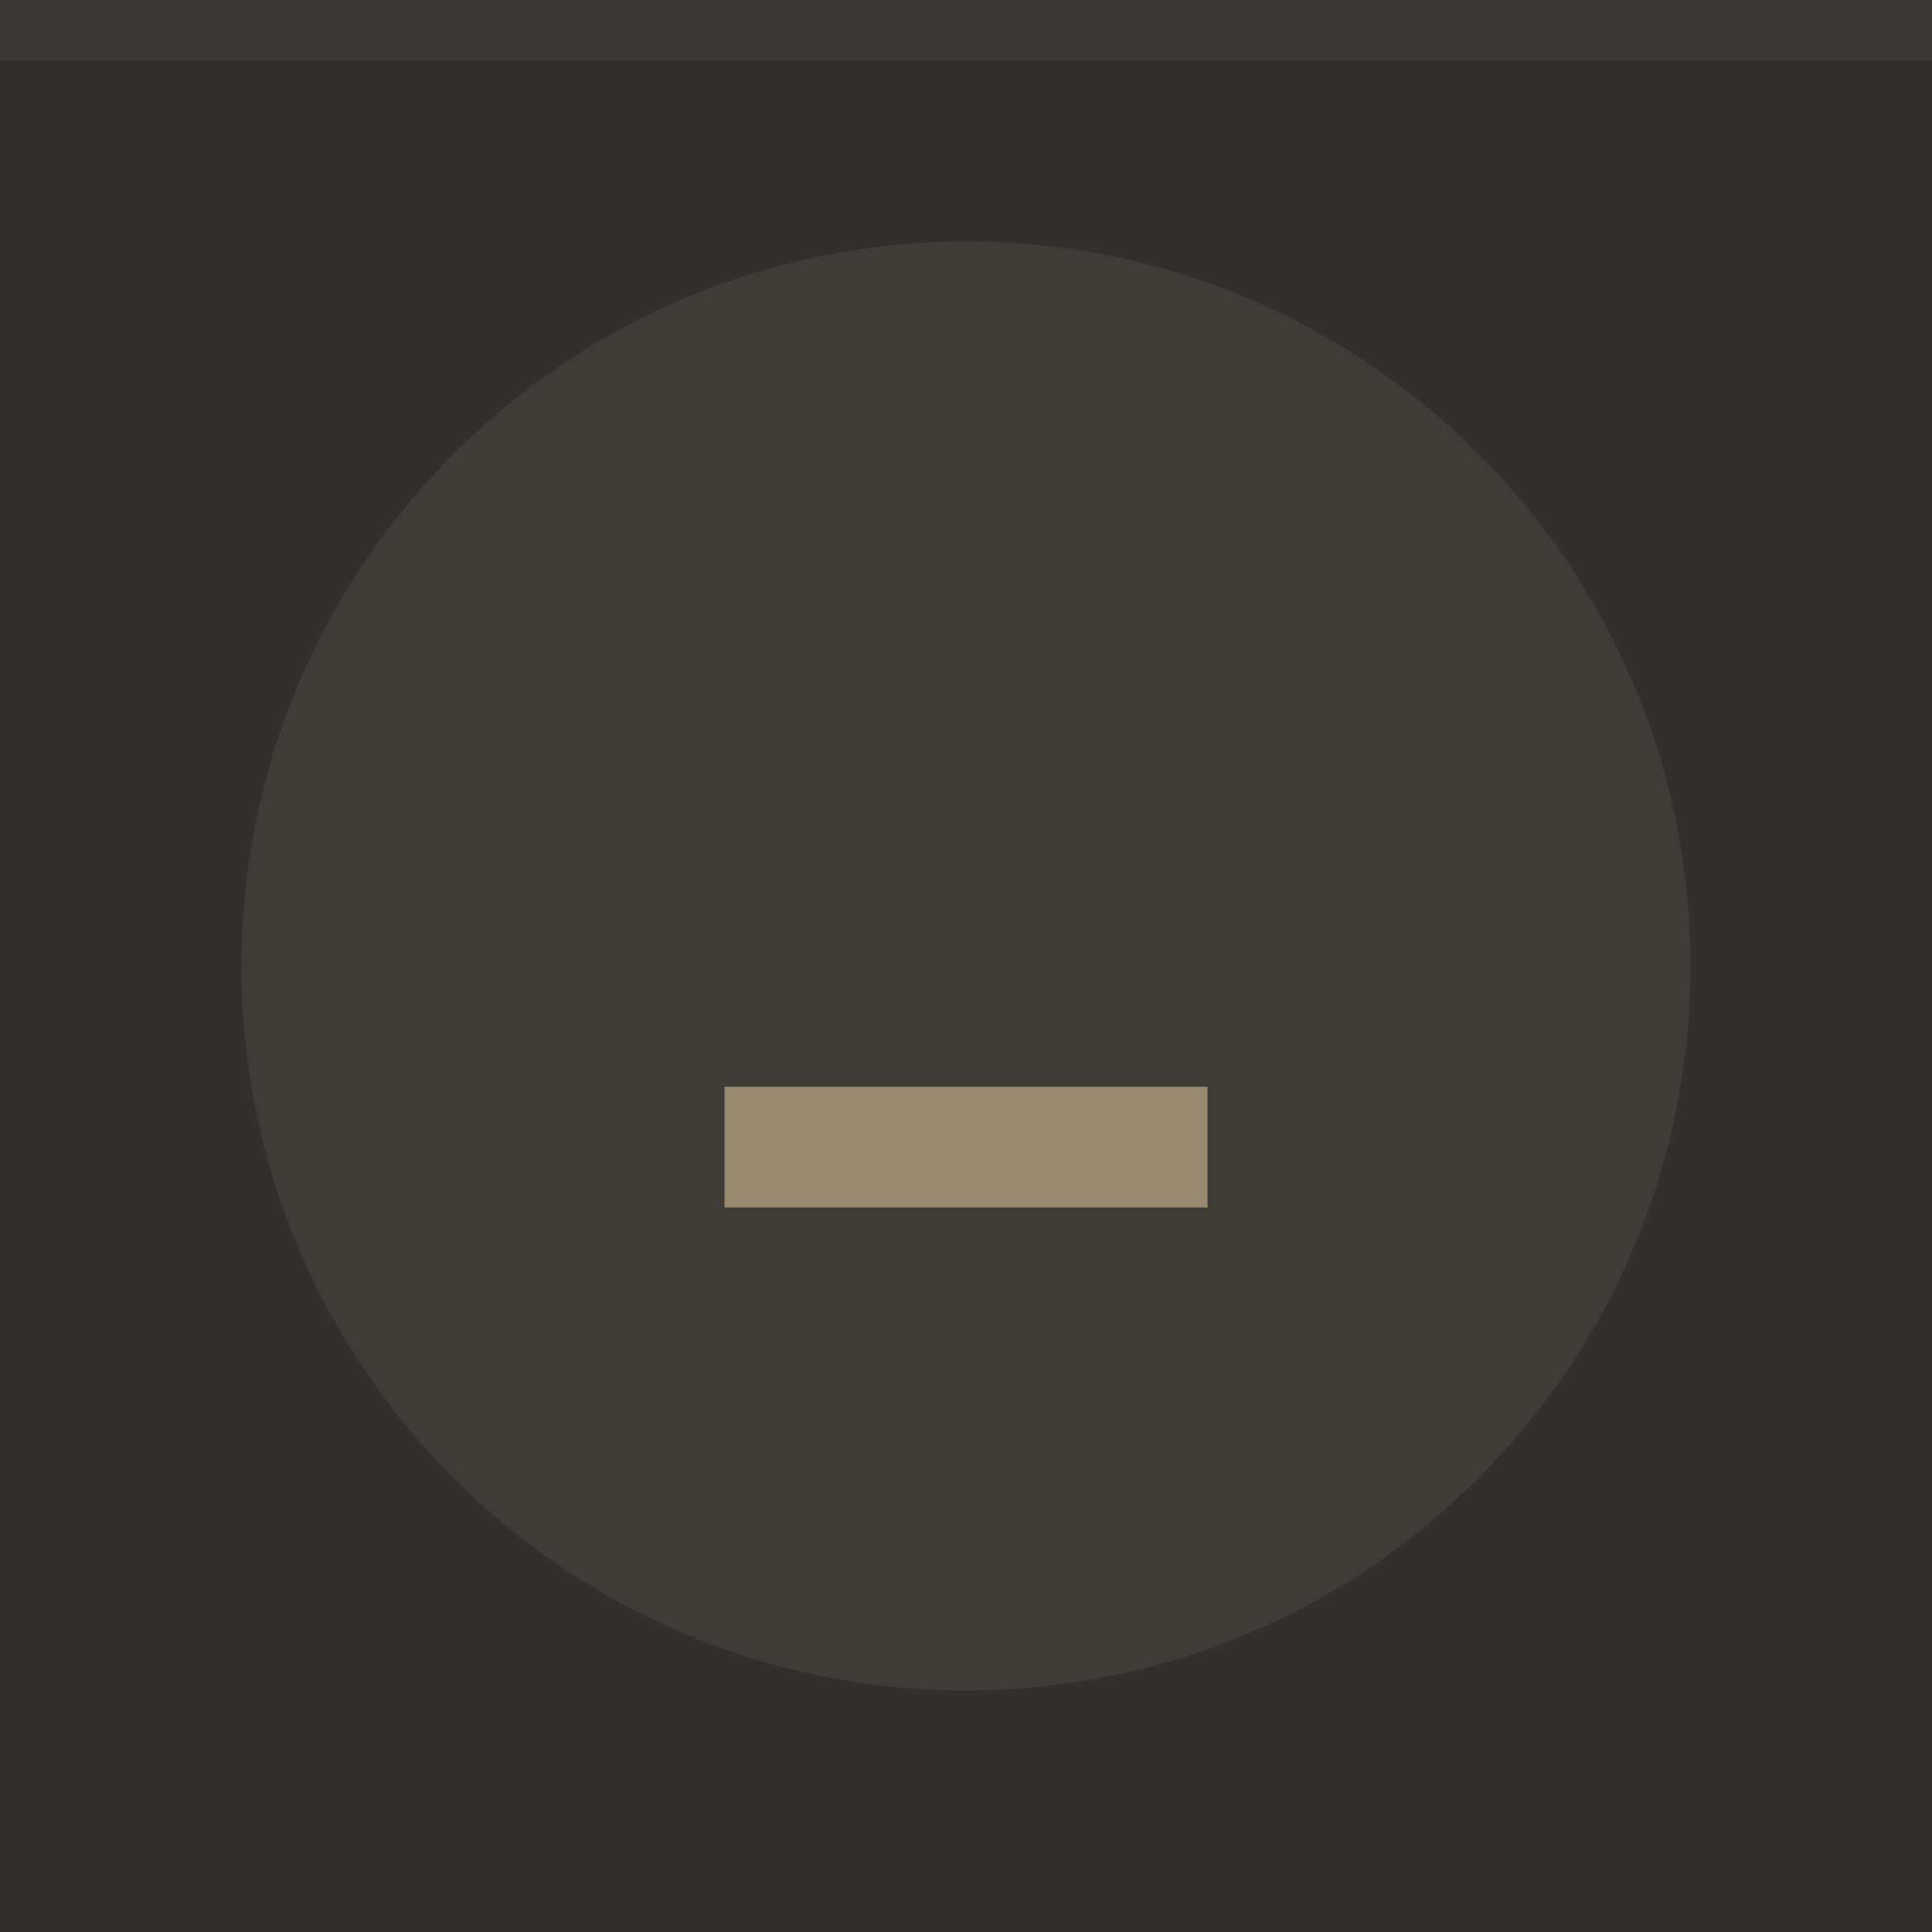
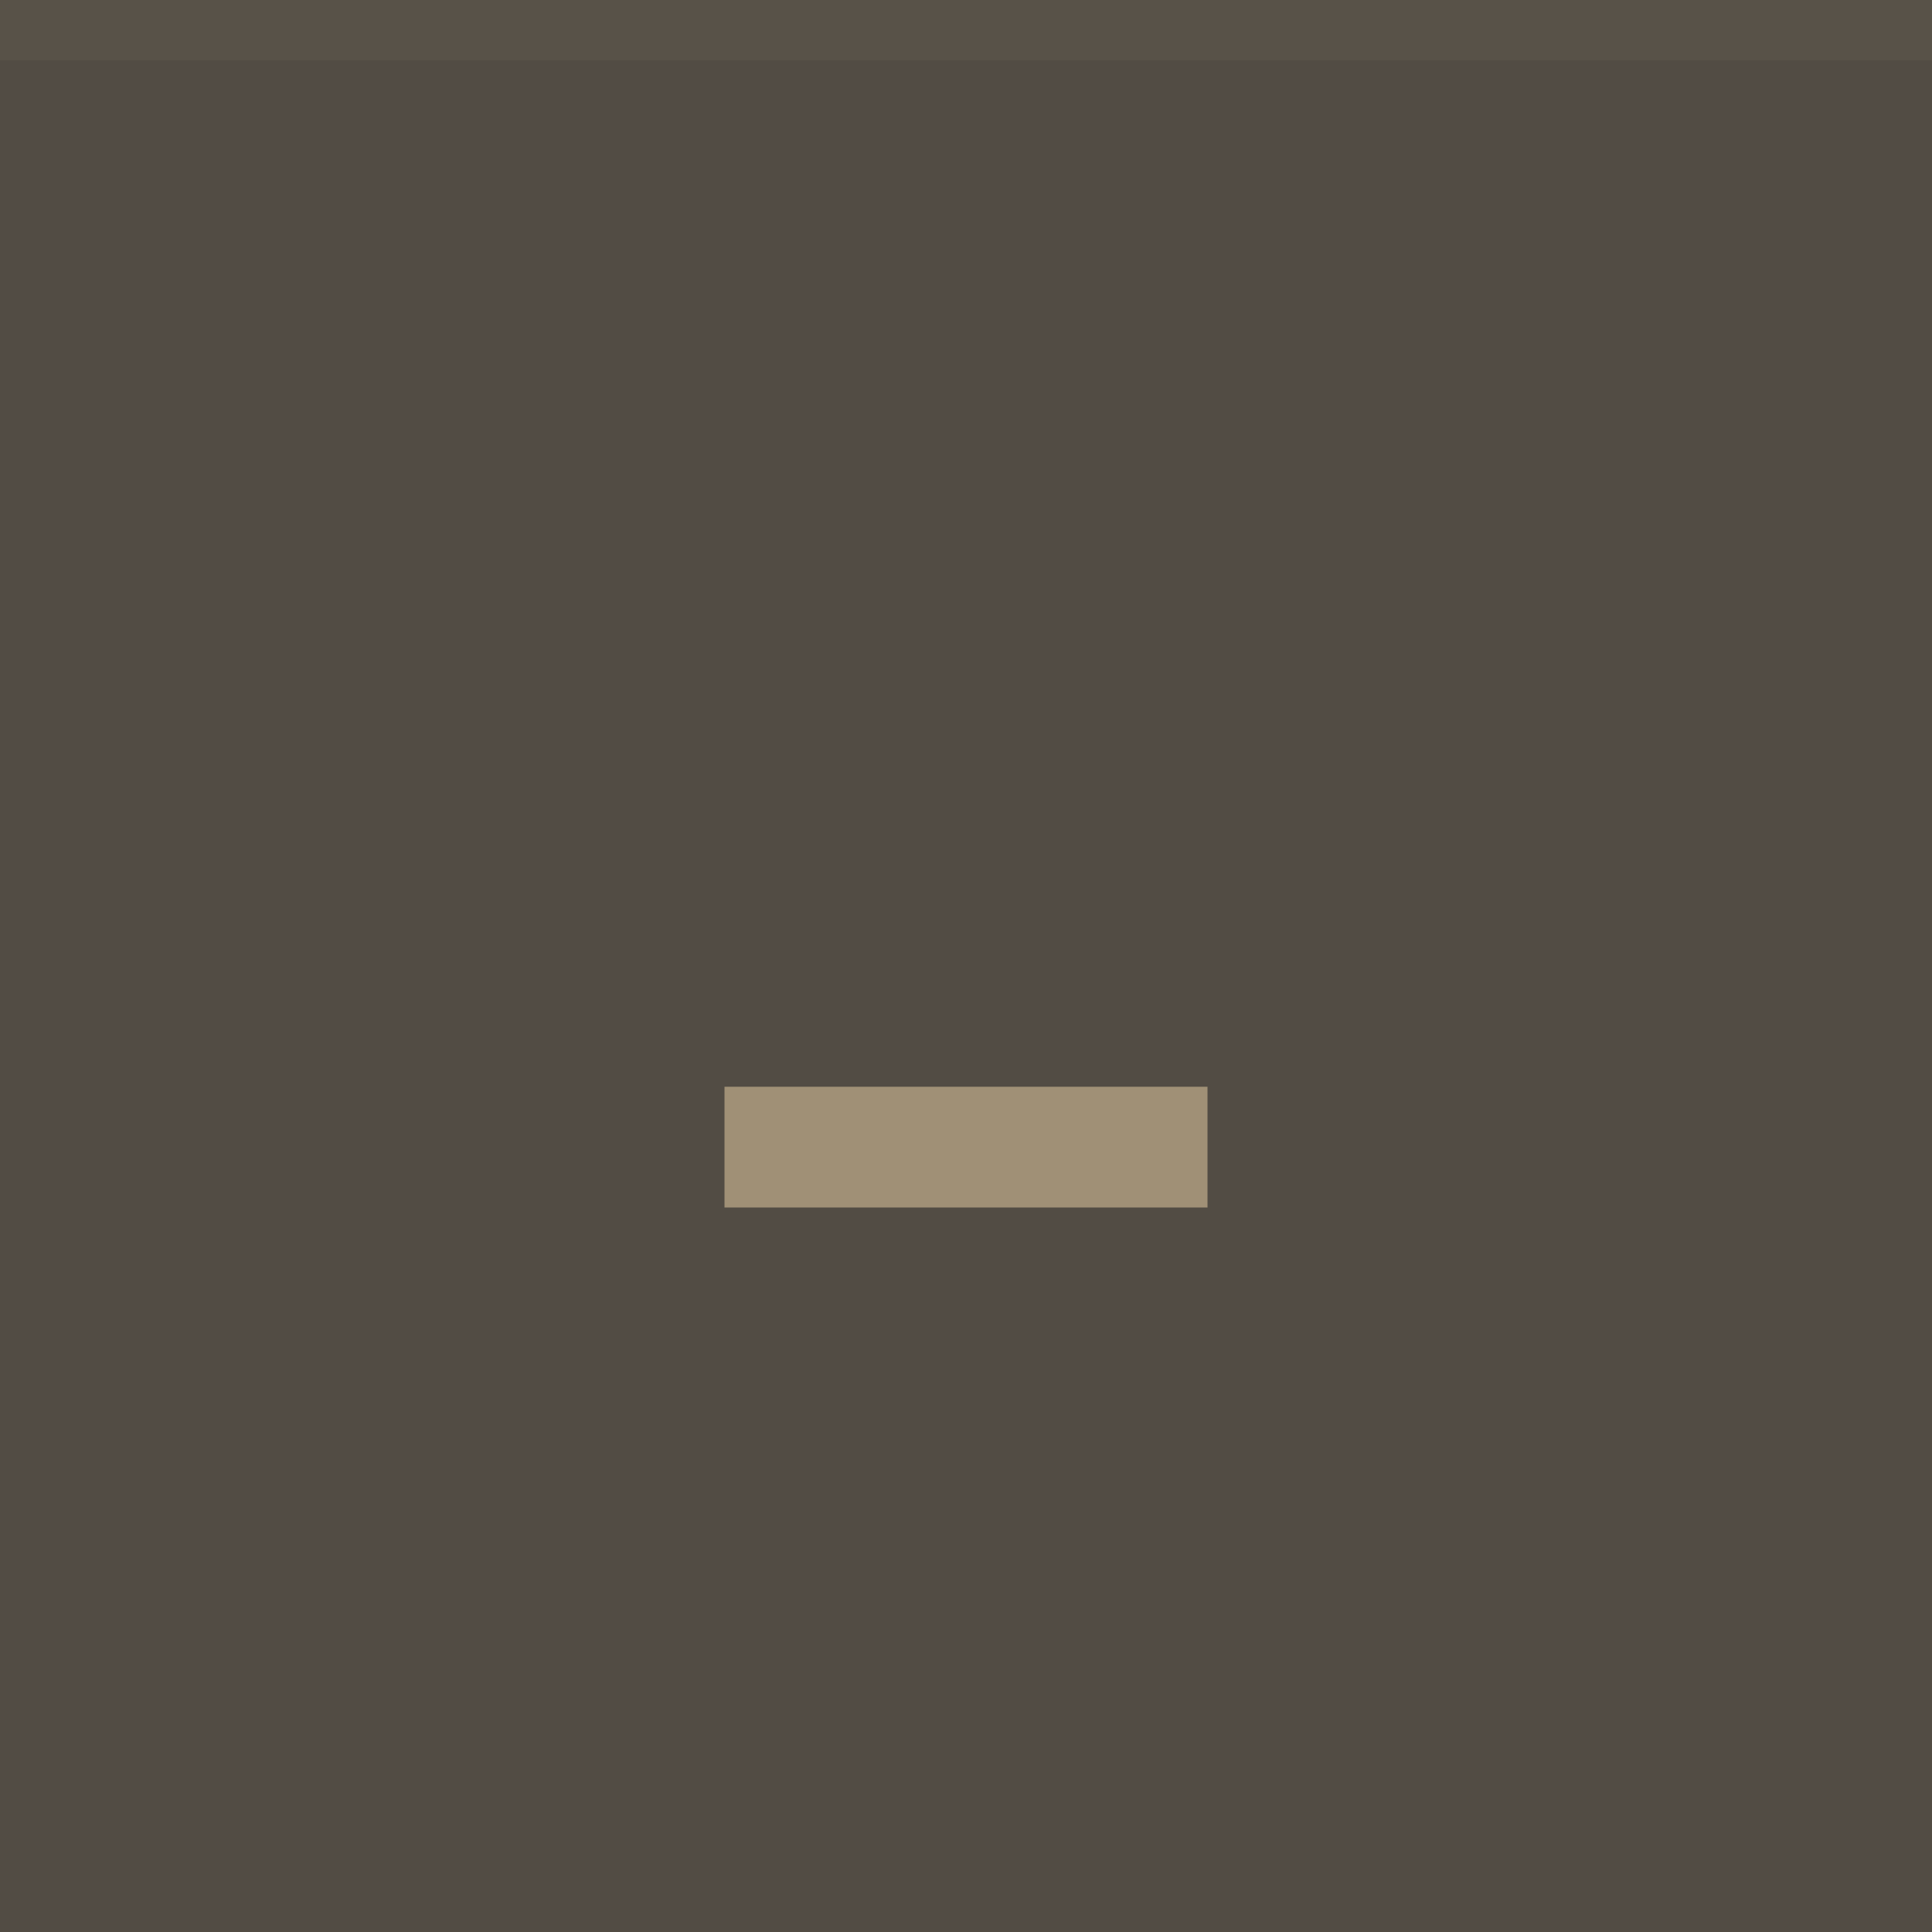
- <svg xmlns="http://www.w3.org/2000/svg" width="64" height="64" viewBox="0 0 32 32">
+ <svg xmlns="http://www.w3.org/2000/svg" width="48" height="48" viewBox="0 0 32 32">
  <rect width="32" height="32" fill="#32302f" />
  <rect width="32" height="1" fill="#d4be98" fill-opacity=".05" />
  <g fill="#d4be98">
-     <circle cx="16" cy="16" r="12" opacity=".08" />
+     <rect width="32" height="32" opacity=".2" />
    <circle cx="16" cy="16" r="12" opacity="0" />
    <path d="m12 18h8v2h-8z" opacity=".6" />
  </g>
</svg>
